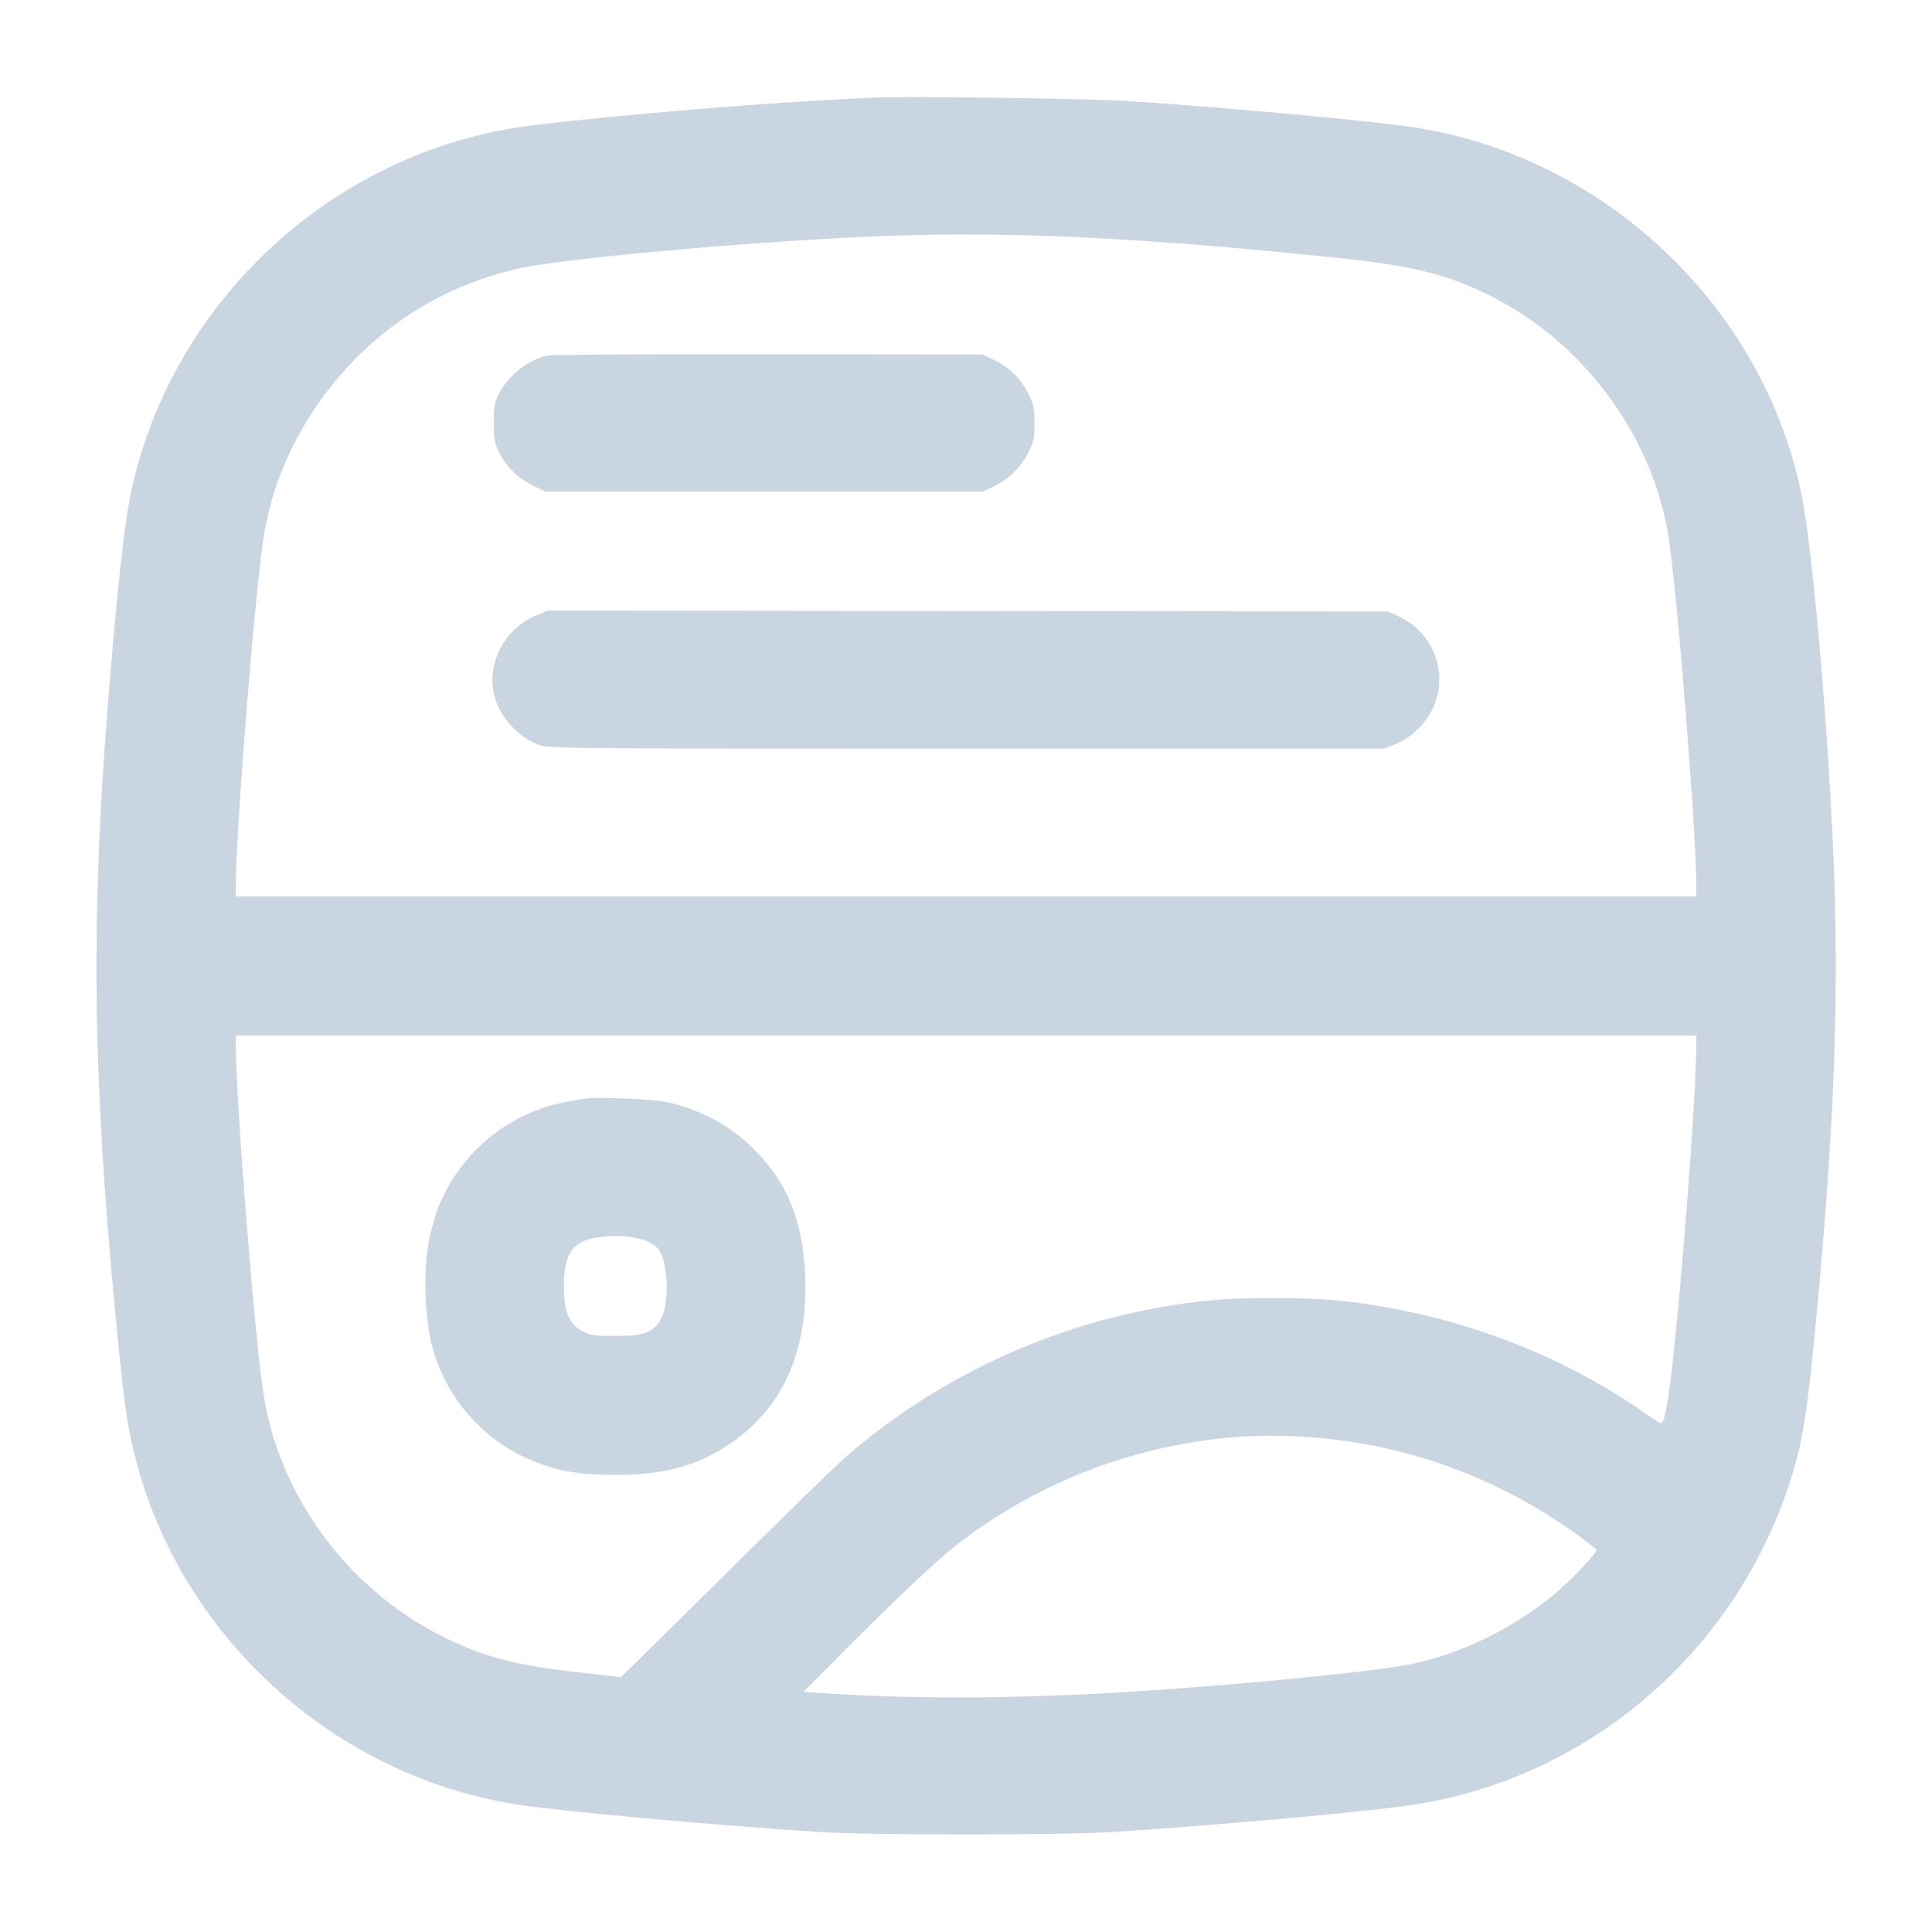
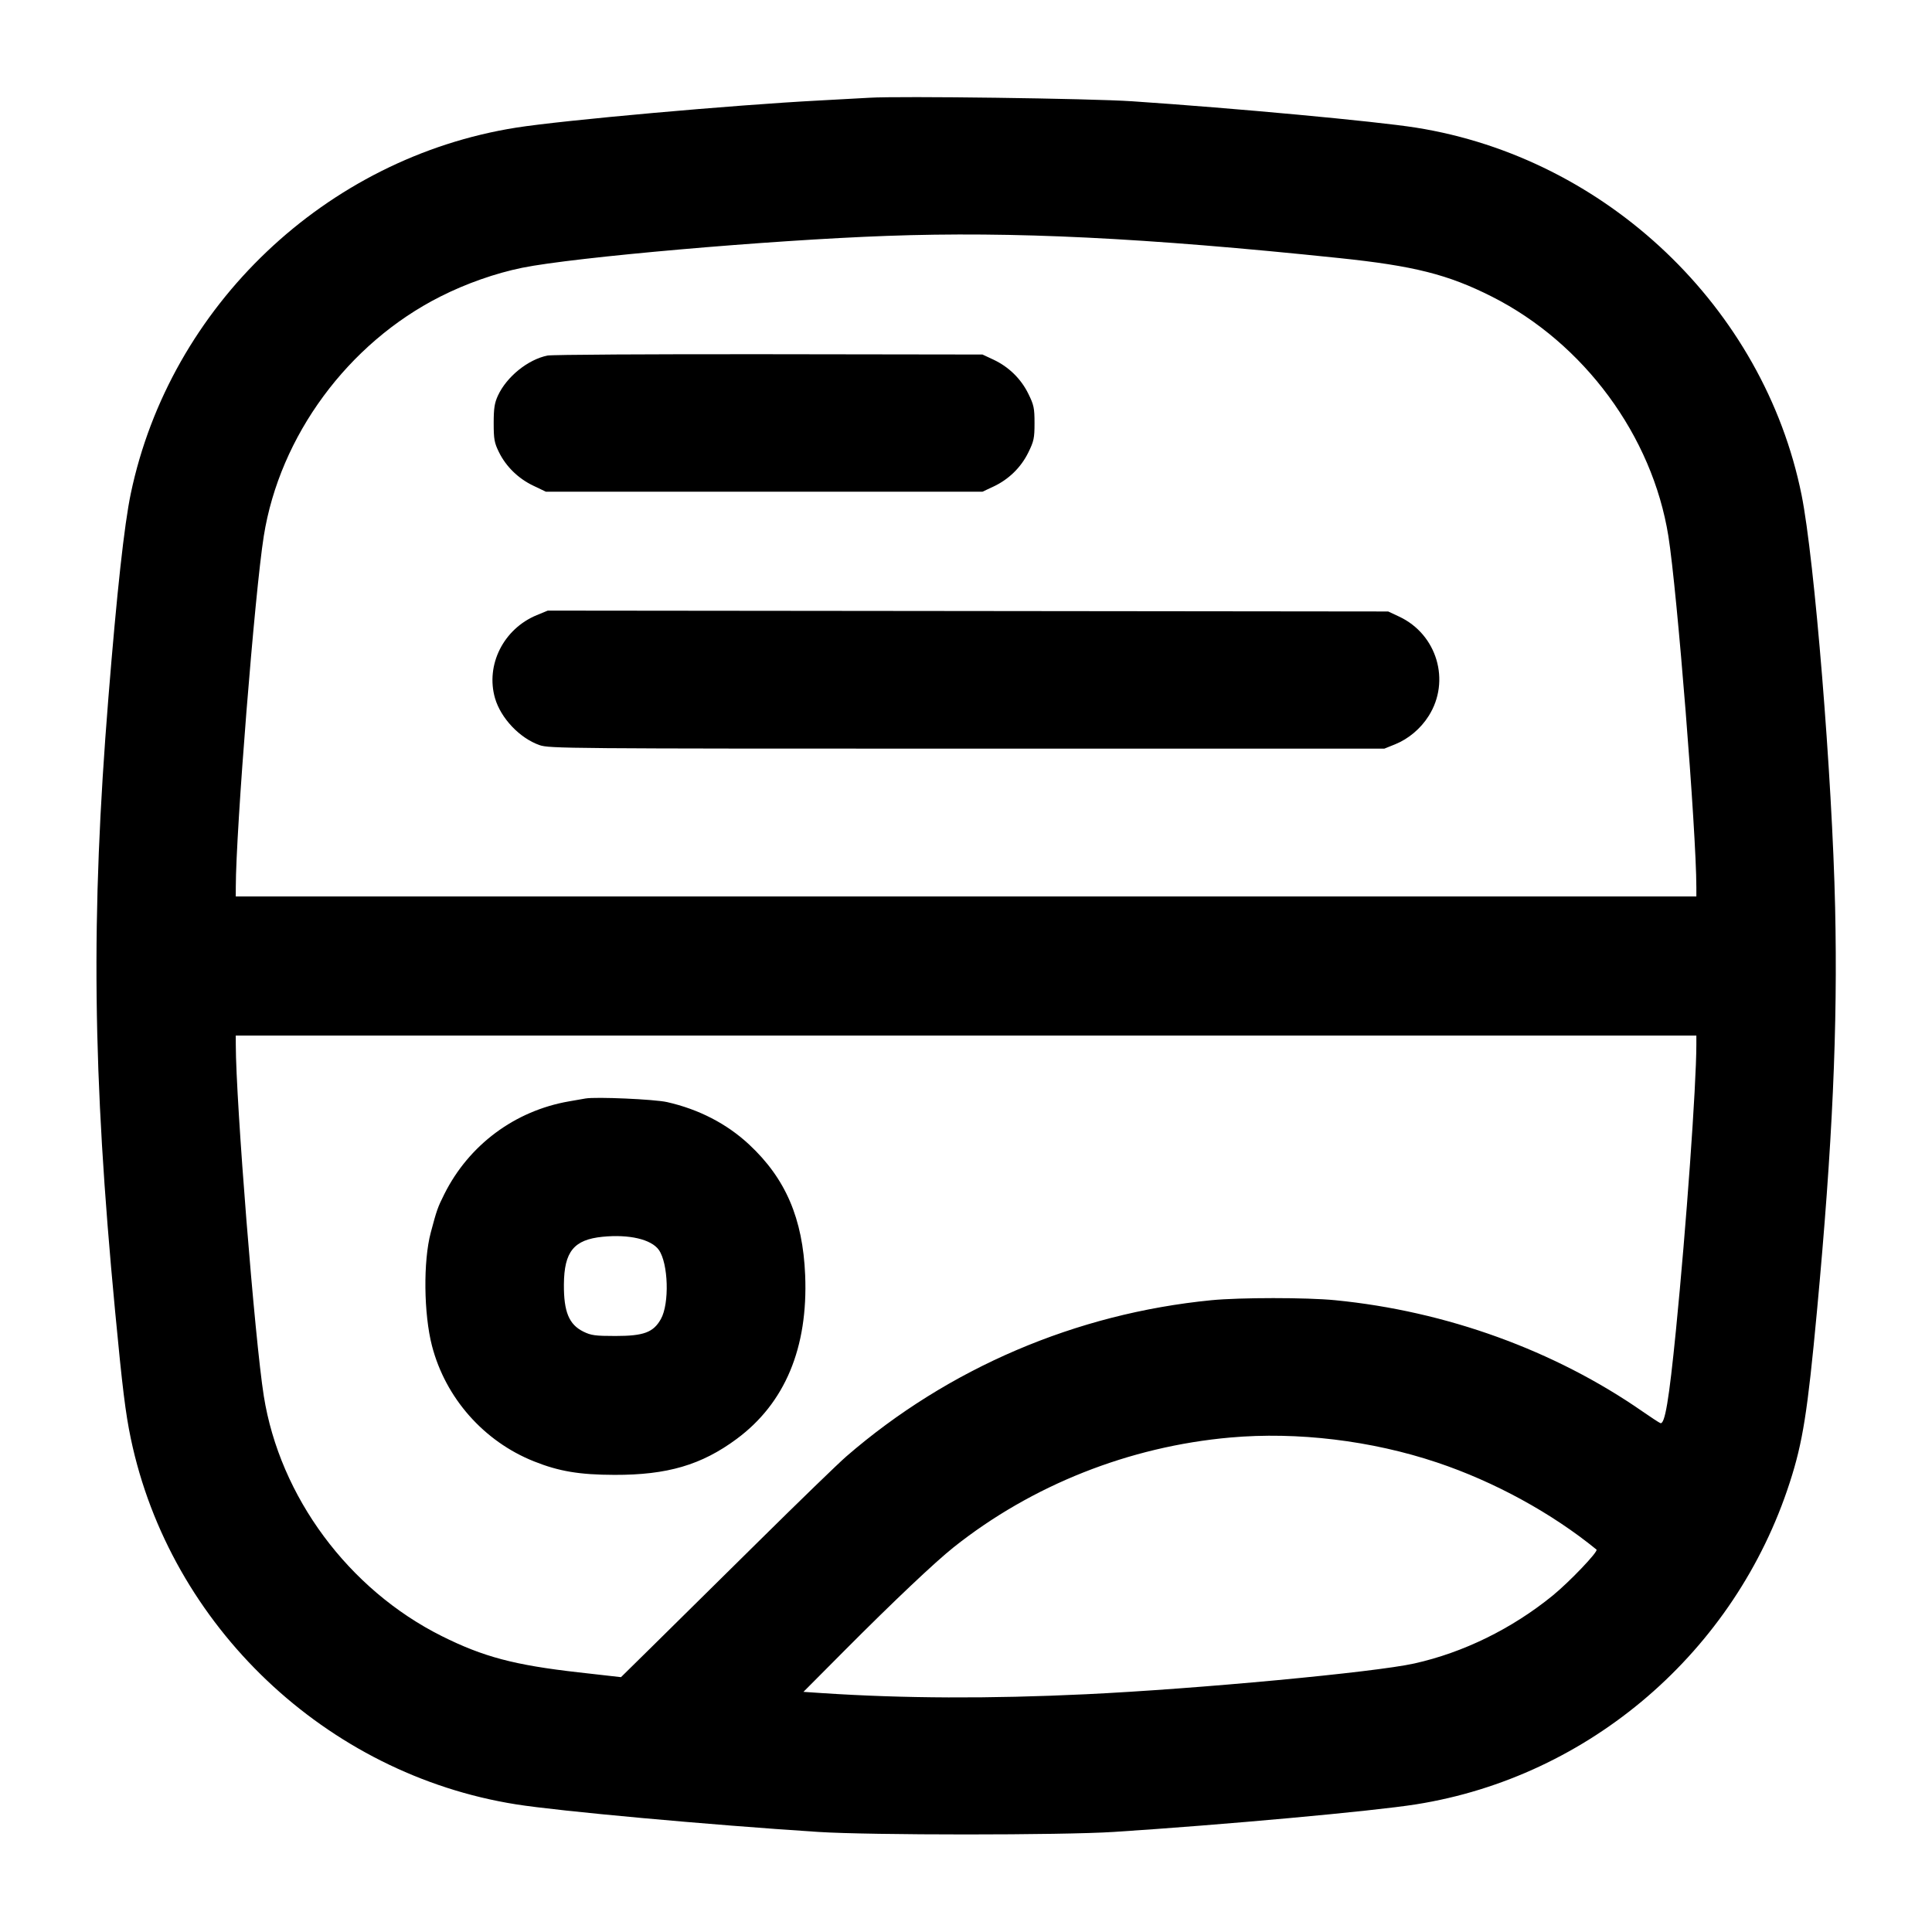
<svg xmlns="http://www.w3.org/2000/svg" width="64" height="64" viewBox="0 0 64 64" fill="none">
-   <path fill-rule="evenodd" clip-rule="evenodd" d="M28.802 3.238C28.609 3.251 27.86 3.291 27.138 3.329C24.28 3.478 18.649 3.983 17.099 4.228C10.802 5.226 5.634 10.134 4.332 16.352C4.116 17.385 3.874 19.59 3.589 23.136C3.006 30.378 3.063 35.54 3.812 43.424C4.055 45.984 4.158 46.814 4.332 47.648C5.633 53.865 10.804 58.774 17.099 59.772C18.523 59.998 23.467 60.449 27.106 60.685C28.823 60.796 35.182 60.796 36.898 60.685C40.538 60.449 45.482 59.998 46.905 59.772C52.66 58.86 57.479 54.71 59.288 49.11C59.72 47.776 59.877 46.782 60.19 43.424C60.705 37.894 60.879 34.019 60.791 30.064C60.696 25.753 60.107 18.514 59.679 16.394C58.427 10.193 53.214 5.228 46.905 4.228C45.575 4.017 40.897 3.583 37.506 3.355C36.12 3.261 29.773 3.177 28.802 3.238ZM29.378 7.814C25.49 7.954 19.022 8.52 17.3 8.87C16.412 9.051 15.444 9.391 14.585 9.825C11.529 11.369 9.266 14.44 8.738 17.759C8.441 19.625 7.813 27.509 7.811 29.392L7.81 29.696H32.002H56.194L56.194 29.392C56.192 27.537 55.558 19.579 55.267 17.759C54.736 14.438 52.473 11.368 49.419 9.825C47.968 9.092 46.835 8.806 44.354 8.548C37.909 7.875 33.566 7.662 29.378 7.814ZM18.137 11.778C17.49 11.908 16.783 12.479 16.494 13.106C16.382 13.349 16.354 13.527 16.354 14.016C16.354 14.547 16.376 14.669 16.527 14.976C16.762 15.455 17.167 15.851 17.666 16.089L18.082 16.288H25.314H32.546L32.91 16.118C33.416 15.88 33.82 15.486 34.064 14.99C34.248 14.617 34.27 14.513 34.27 14.016C34.27 13.519 34.248 13.415 34.064 13.042C33.82 12.546 33.416 12.152 32.91 11.914L32.546 11.744L25.474 11.734C21.585 11.729 18.283 11.748 18.137 11.778ZM17.782 20.377C16.681 20.83 16.08 22.026 16.398 23.129C16.59 23.792 17.218 24.454 17.873 24.683C18.196 24.795 18.784 24.8 32.034 24.8H45.858L46.215 24.656C46.661 24.475 47.063 24.136 47.328 23.715C48.061 22.556 47.603 21.014 46.351 20.427L45.986 20.256L32.066 20.241L18.146 20.227L17.782 20.377ZM7.811 34.608C7.813 36.491 8.441 44.375 8.738 46.241C9.269 49.581 11.546 52.654 14.635 54.198C16.01 54.885 17.042 55.159 19.167 55.399L20.571 55.558L21.631 54.515C22.213 53.941 23.785 52.39 25.122 51.068C26.46 49.745 27.77 48.476 28.034 48.247C31.41 45.322 35.642 43.511 40.13 43.071C41.078 42.979 43.282 42.978 44.226 43.071C47.907 43.431 51.499 44.732 54.42 46.763C54.694 46.954 54.956 47.124 55.001 47.142C55.151 47.199 55.288 46.383 55.518 44.064C55.857 40.651 56.193 35.959 56.194 34.608L56.194 34.304H32.002H7.81L7.811 34.608ZM19.394 36.389C19.306 36.405 19.062 36.448 18.85 36.484C17.057 36.795 15.537 37.924 14.721 39.552C14.499 39.995 14.468 40.083 14.269 40.832C14.017 41.78 14.036 43.525 14.31 44.583C14.758 46.309 16.027 47.747 17.687 48.409C18.515 48.74 19.191 48.854 20.354 48.857C22.104 48.862 23.236 48.53 24.4 47.669C26.003 46.484 26.771 44.648 26.672 42.24C26.594 40.365 26.026 39.042 24.816 37.914C24.076 37.225 23.152 36.747 22.097 36.508C21.681 36.414 19.739 36.328 19.394 36.389ZM19.96 40.97C19.009 41.065 18.688 41.462 18.68 42.548C18.674 43.456 18.848 43.876 19.326 44.112C19.58 44.237 19.719 44.256 20.386 44.256C21.325 44.256 21.643 44.138 21.892 43.696C22.18 43.186 22.14 41.849 21.824 41.404C21.573 41.053 20.84 40.882 19.96 40.97ZM40.753 47.62C37.405 47.917 34.182 49.196 31.591 51.255C30.974 51.746 29.59 53.055 27.98 54.673L26.615 56.045L27.244 56.087C29.928 56.264 32.778 56.276 35.97 56.124C39.663 55.948 45.534 55.398 46.85 55.105C48.475 54.743 50.079 53.957 51.429 52.86C51.987 52.406 52.957 51.39 52.886 51.332C51.404 50.122 49.501 49.082 47.608 48.448C45.434 47.719 42.976 47.422 40.753 47.62Z" fill="#CAD5E2" />
+   <path fill-rule="evenodd" clip-rule="evenodd" d="M28.802 3.238C28.609 3.251 27.86 3.291 27.138 3.329C24.28 3.478 18.649 3.983 17.099 4.228C10.802 5.226 5.634 10.134 4.332 16.352C4.116 17.385 3.874 19.59 3.589 23.136C3.006 30.378 3.063 35.54 3.812 43.424C4.055 45.984 4.158 46.814 4.332 47.648C5.633 53.865 10.804 58.774 17.099 59.772C18.523 59.998 23.467 60.449 27.106 60.685C28.823 60.796 35.182 60.796 36.898 60.685C40.538 60.449 45.482 59.998 46.905 59.772C52.66 58.86 57.479 54.71 59.288 49.11C59.72 47.776 59.877 46.782 60.19 43.424C60.705 37.894 60.879 34.019 60.791 30.064C60.696 25.753 60.107 18.514 59.679 16.394C58.427 10.193 53.214 5.228 46.905 4.228C45.575 4.017 40.897 3.583 37.506 3.355C36.12 3.261 29.773 3.177 28.802 3.238ZM29.378 7.814C25.49 7.954 19.022 8.52 17.3 8.87C16.412 9.051 15.444 9.391 14.585 9.825C11.529 11.369 9.266 14.44 8.738 17.759C8.441 19.625 7.813 27.509 7.811 29.392L7.81 29.696H32.002H56.194L56.194 29.392C56.192 27.537 55.558 19.579 55.267 17.759C54.736 14.438 52.473 11.368 49.419 9.825C47.968 9.092 46.835 8.806 44.354 8.548C37.909 7.875 33.566 7.662 29.378 7.814ZM18.137 11.778C17.49 11.908 16.783 12.479 16.494 13.106C16.382 13.349 16.354 13.527 16.354 14.016C16.354 14.547 16.376 14.669 16.527 14.976C16.762 15.455 17.167 15.851 17.666 16.089L18.082 16.288H25.314H32.546L32.91 16.118C33.416 15.88 33.82 15.486 34.064 14.99C34.248 14.617 34.27 14.513 34.27 14.016C34.27 13.519 34.248 13.415 34.064 13.042C33.82 12.546 33.416 12.152 32.91 11.914L32.546 11.744L25.474 11.734C21.585 11.729 18.283 11.748 18.137 11.778ZM17.782 20.377C16.681 20.83 16.08 22.026 16.398 23.129C16.59 23.792 17.218 24.454 17.873 24.683C18.196 24.795 18.784 24.8 32.034 24.8H45.858L46.215 24.656C46.661 24.475 47.063 24.136 47.328 23.715C48.061 22.556 47.603 21.014 46.351 20.427L45.986 20.256L32.066 20.241L18.146 20.227L17.782 20.377ZM7.811 34.608C7.813 36.491 8.441 44.375 8.738 46.241C9.269 49.581 11.546 52.654 14.635 54.198C16.01 54.885 17.042 55.159 19.167 55.399L20.571 55.558L21.631 54.515C22.213 53.941 23.785 52.39 25.122 51.068C26.46 49.745 27.77 48.476 28.034 48.247C31.41 45.322 35.642 43.511 40.13 43.071C41.078 42.979 43.282 42.978 44.226 43.071C47.907 43.431 51.499 44.732 54.42 46.763C54.694 46.954 54.956 47.124 55.001 47.142C55.151 47.199 55.288 46.383 55.518 44.064C55.857 40.651 56.193 35.959 56.194 34.608L56.194 34.304H32.002H7.81L7.811 34.608ZM19.394 36.389C19.306 36.405 19.062 36.448 18.85 36.484C17.057 36.795 15.537 37.924 14.721 39.552C14.499 39.995 14.468 40.083 14.269 40.832C14.017 41.78 14.036 43.525 14.31 44.583C14.758 46.309 16.027 47.747 17.687 48.409C18.515 48.74 19.191 48.854 20.354 48.857C22.104 48.862 23.236 48.53 24.4 47.669C26.003 46.484 26.771 44.648 26.672 42.24C26.594 40.365 26.026 39.042 24.816 37.914C24.076 37.225 23.152 36.747 22.097 36.508C21.681 36.414 19.739 36.328 19.394 36.389ZM19.96 40.97C19.009 41.065 18.688 41.462 18.68 42.548C18.674 43.456 18.848 43.876 19.326 44.112C19.58 44.237 19.719 44.256 20.386 44.256C21.325 44.256 21.643 44.138 21.892 43.696C22.18 43.186 22.14 41.849 21.824 41.404C21.573 41.053 20.84 40.882 19.96 40.97ZM40.753 47.62C37.405 47.917 34.182 49.196 31.591 51.255C30.974 51.746 29.59 53.055 27.98 54.673L26.615 56.045L27.244 56.087C29.928 56.264 32.778 56.276 35.97 56.124C39.663 55.948 45.534 55.398 46.85 55.105C48.475 54.743 50.079 53.957 51.429 52.86C51.987 52.406 52.957 51.39 52.886 51.332C51.404 50.122 49.501 49.082 47.608 48.448C45.434 47.719 42.976 47.422 40.753 47.62Z" fill="currentColor" />
</svg>
